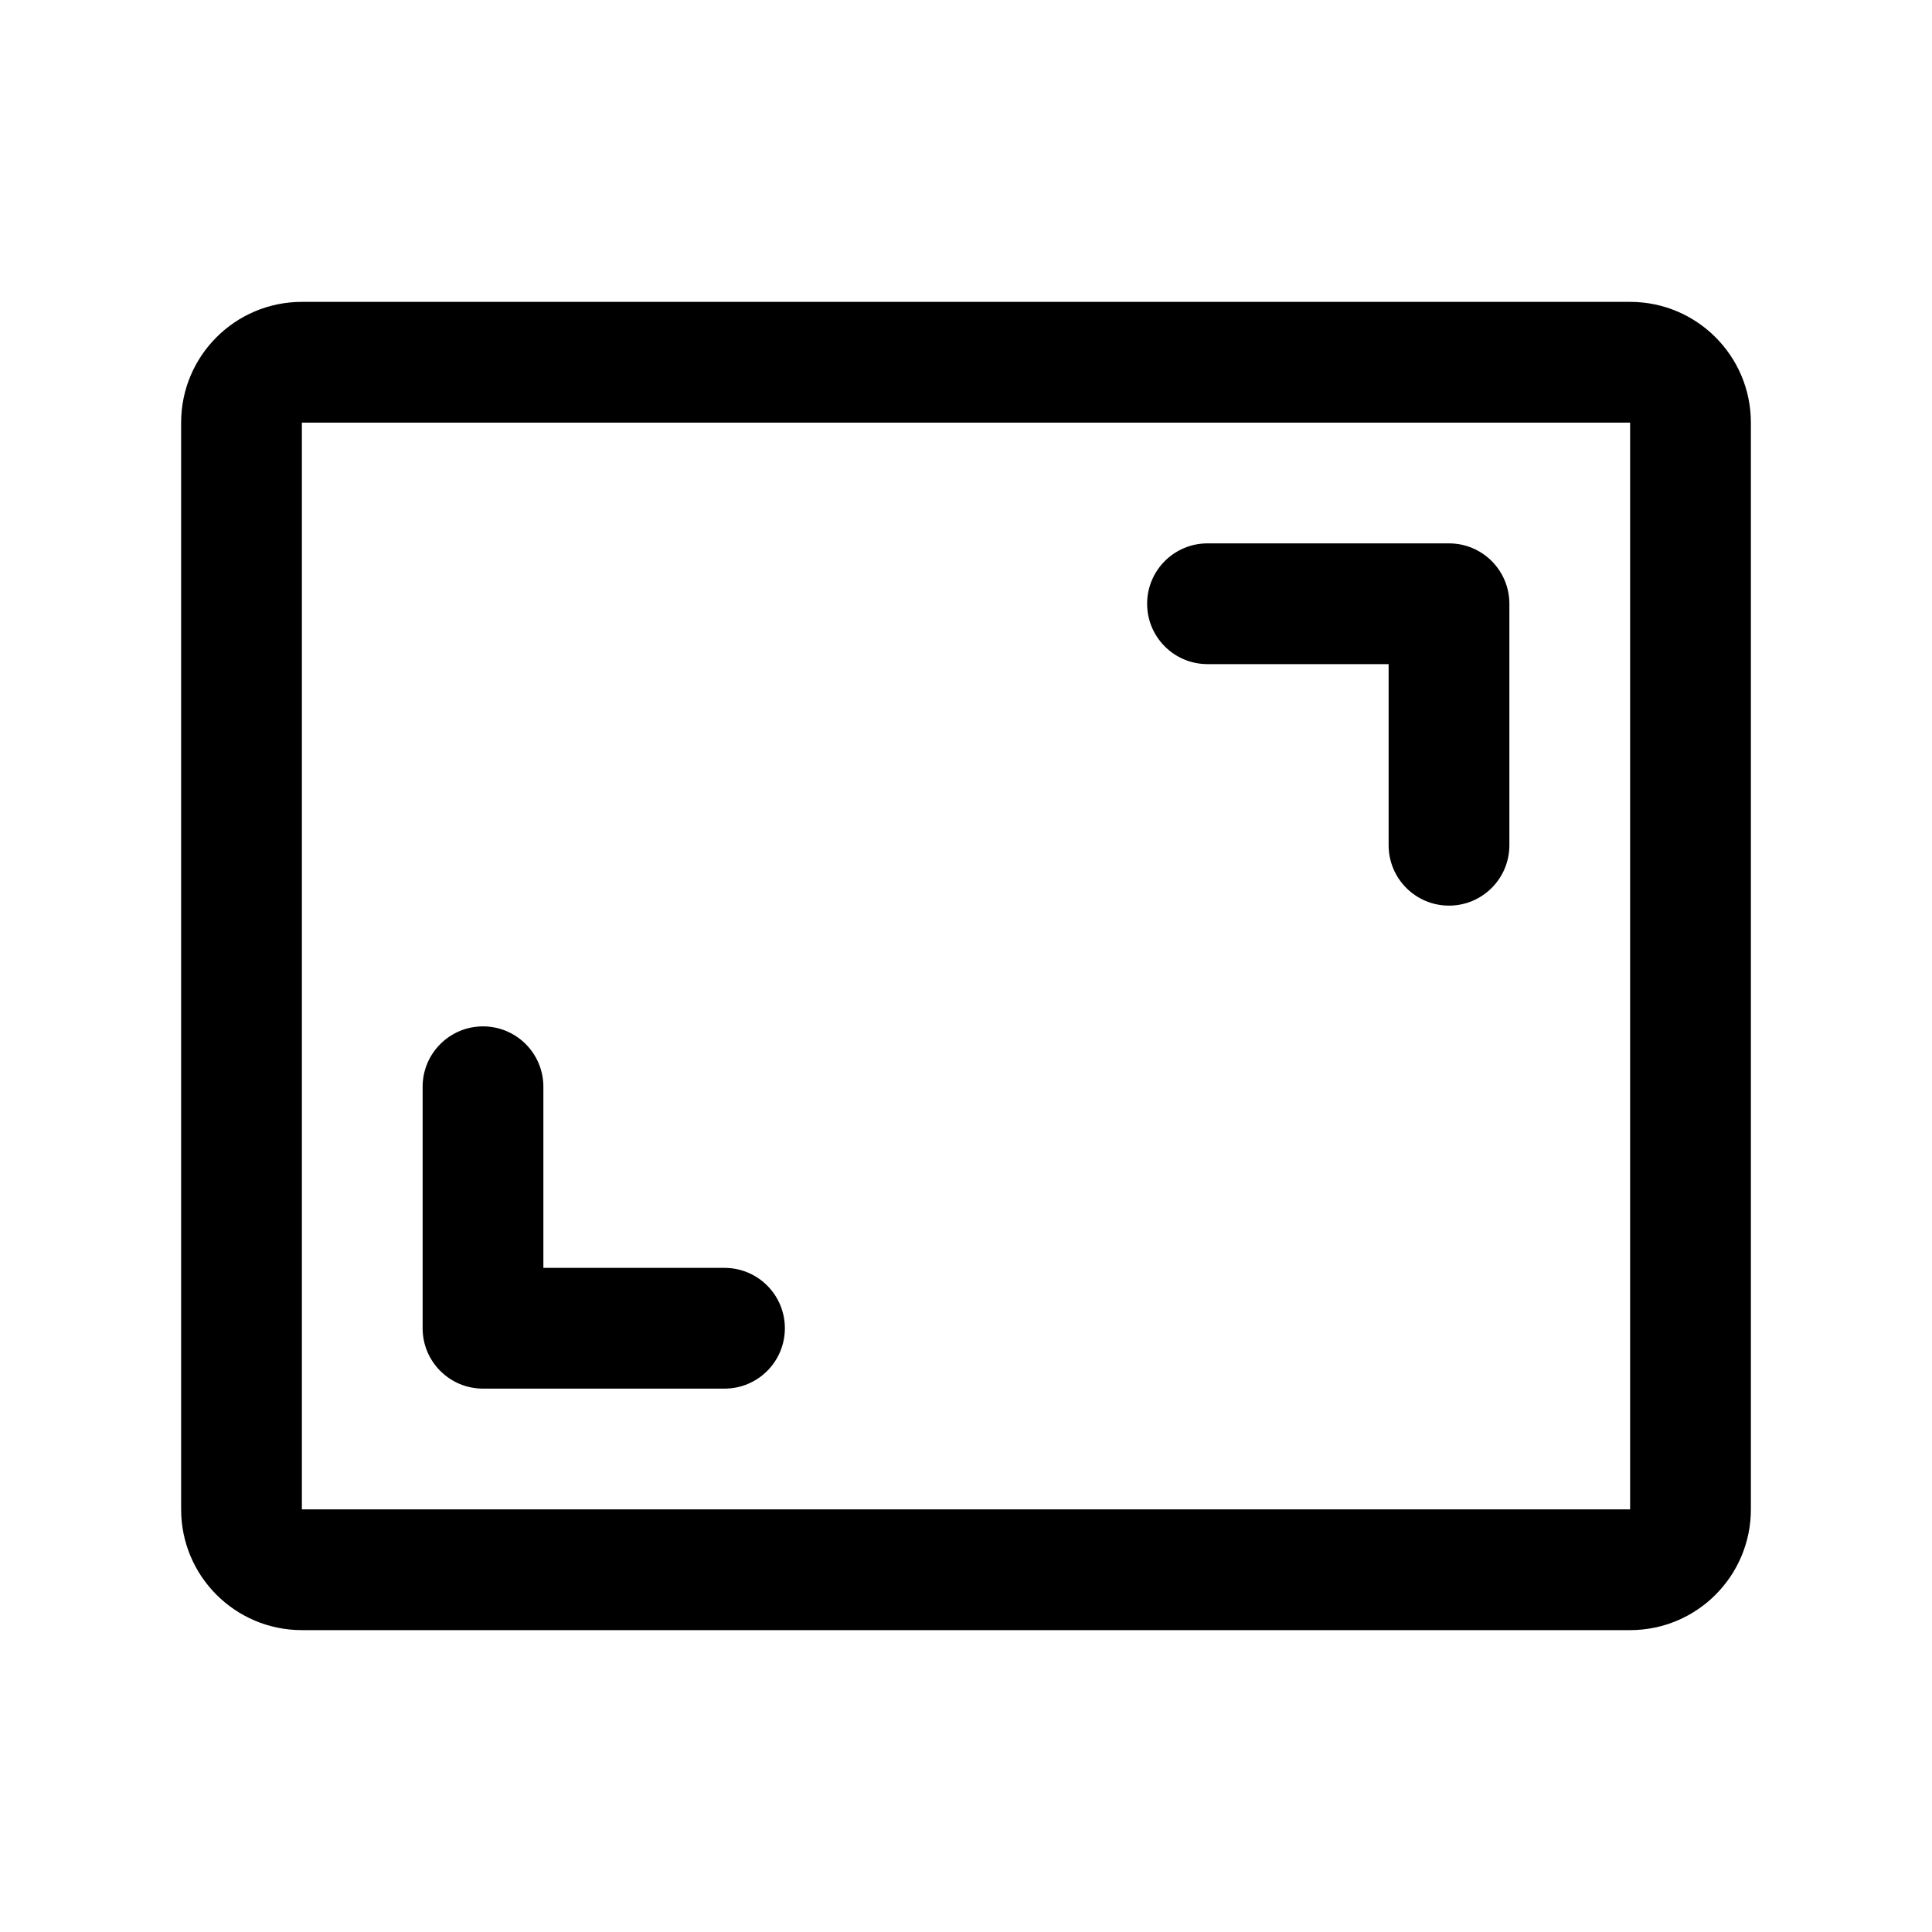
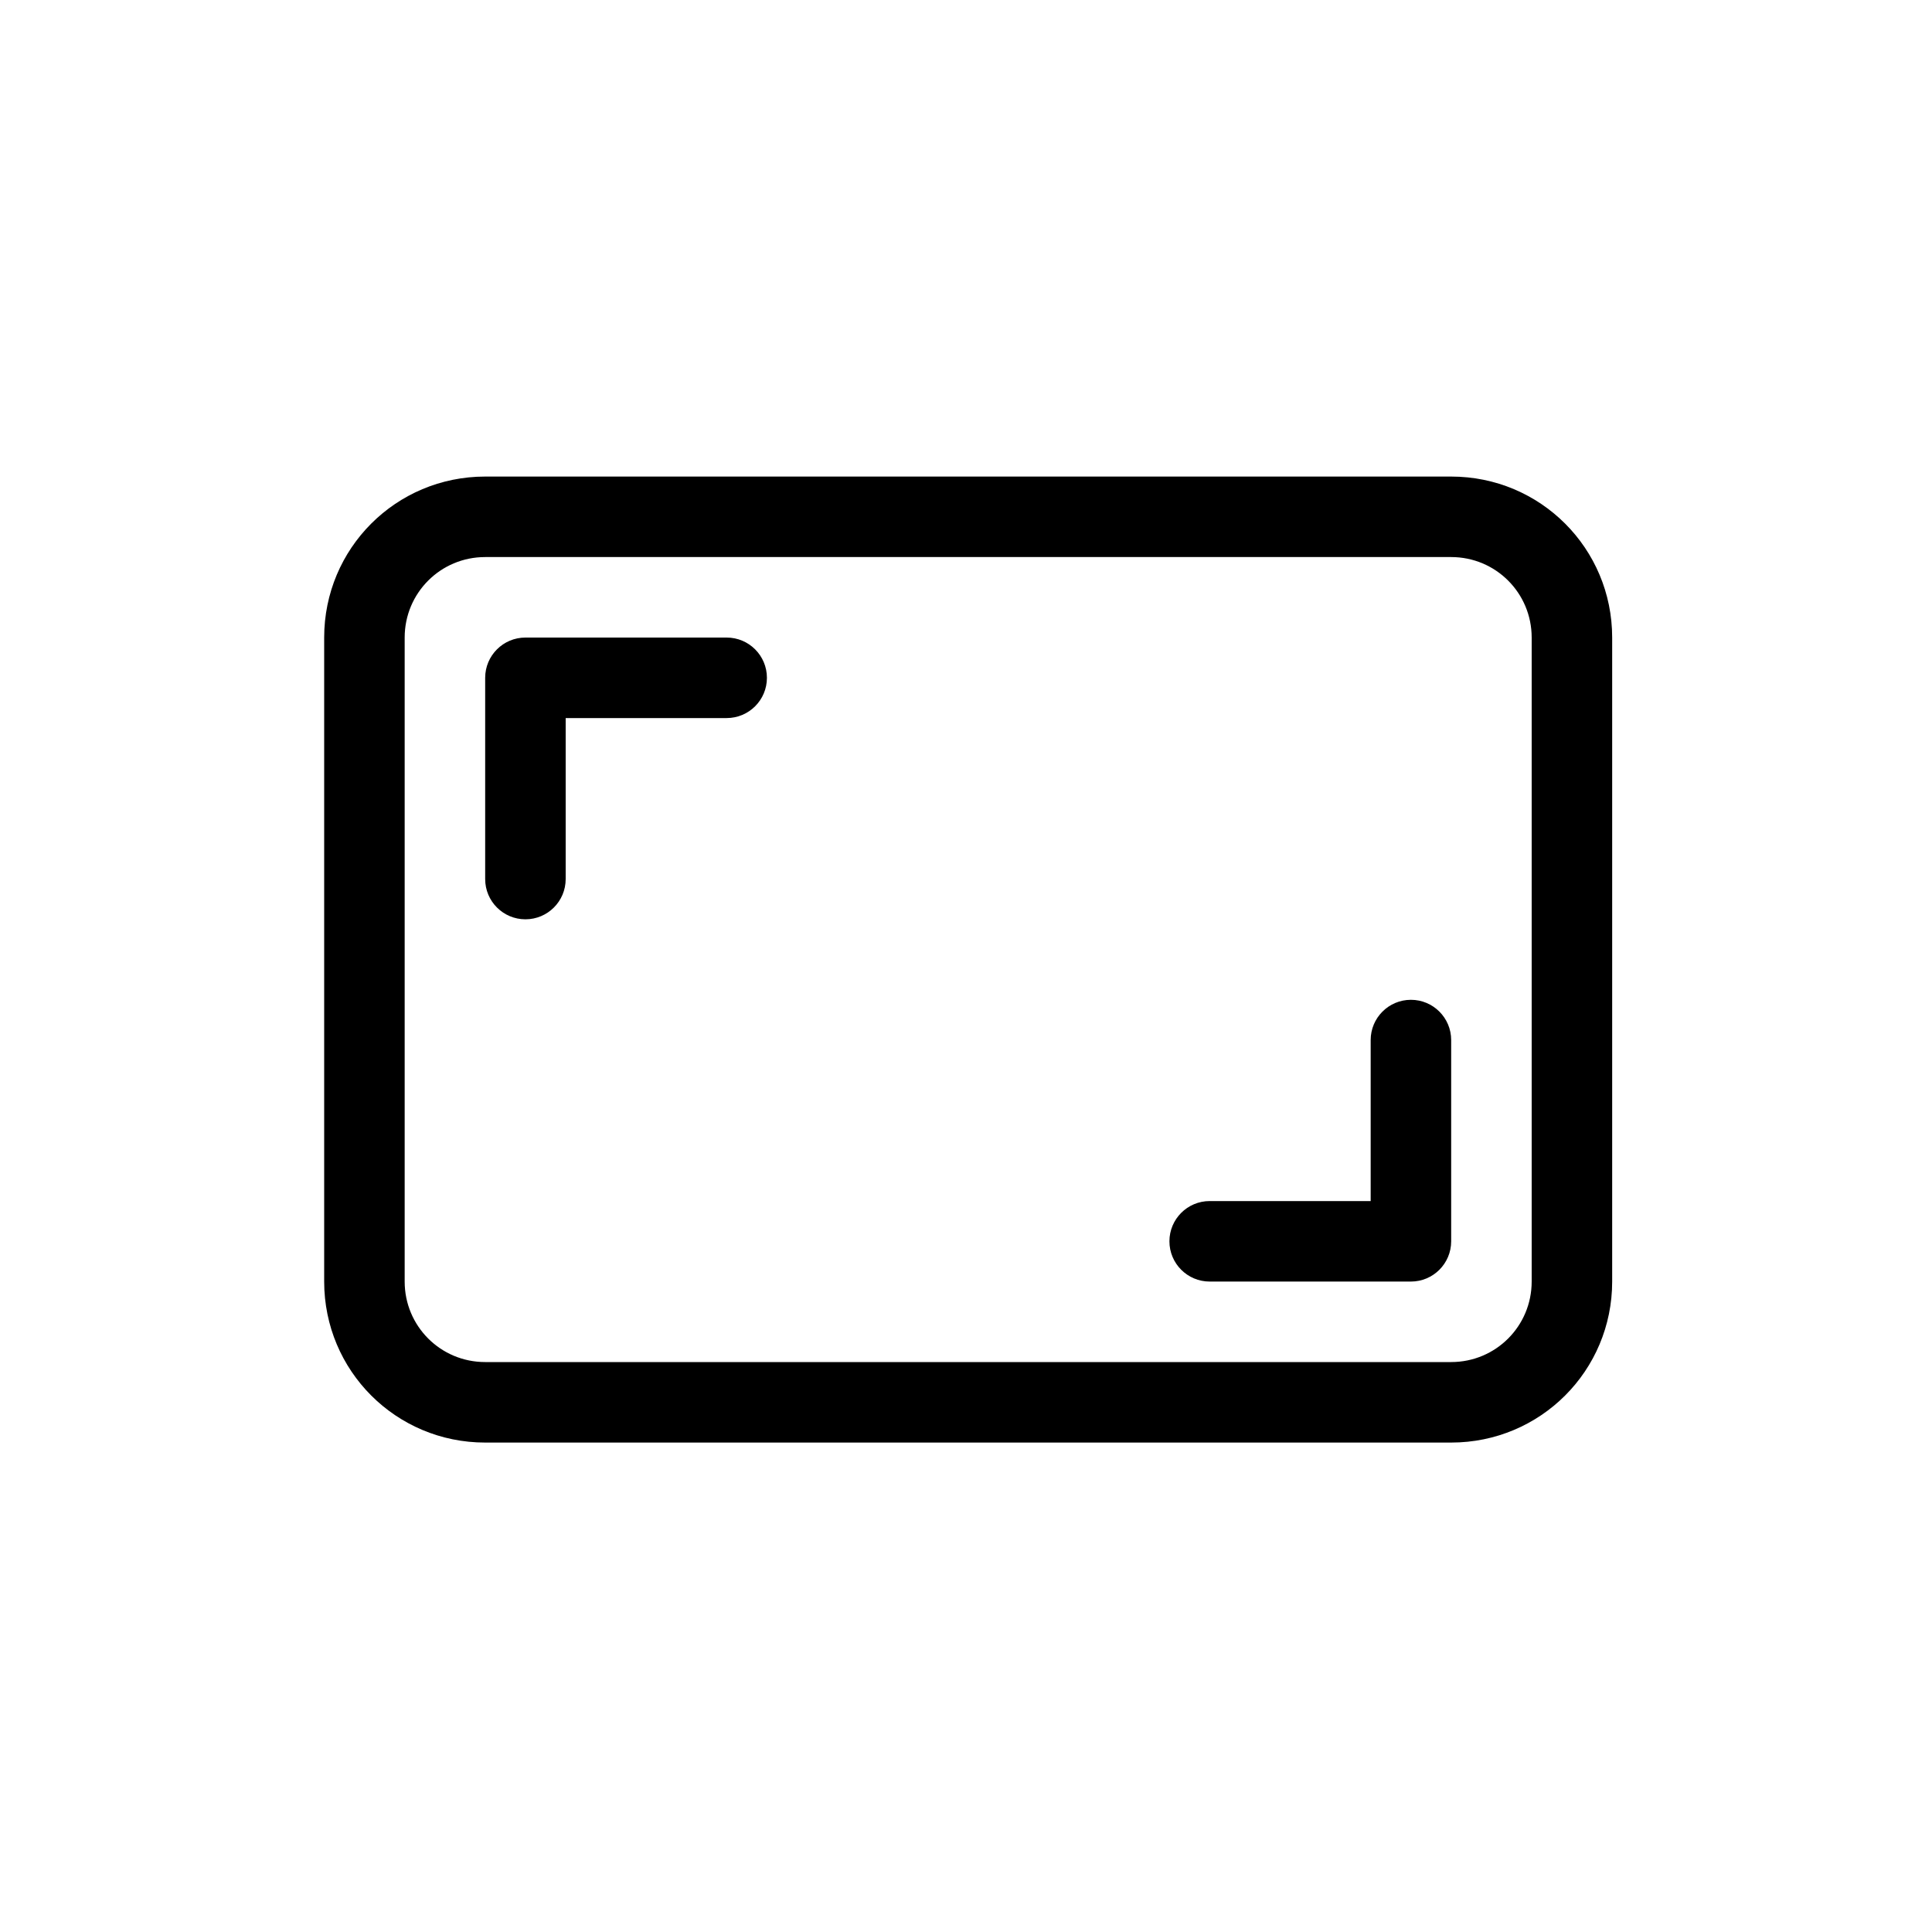
- <svg xmlns="http://www.w3.org/2000/svg" width="256" height="256" viewBox="0 0 256 256">
-   <path fill="black" d="M200,80v32a8,8,0,0,1-16,0V88H160a8,8,0,0,1,0-16h32A8,8,0,0,1,200,80ZM96,168H72V144a8,8,0,0,0-16,0v32a8,8,0,0,0,8,8H96a8,8,0,0,0,0-16ZM232,56V200a16,16,0,0,1-16,16H40a16,16,0,0,1-16-16V56A16,16,0,0,1,40,40H216A16,16,0,0,1,232,56ZM216,200V56H40V200H216Z" />
+ <svg xmlns="http://www.w3.org/2000/svg" width="24" height="24" fill="none" version="1.1" viewBox="0 0 24 24">
+   <path d="m6.027 5.92c-1.108 0-2 0.892-2 2v8c0 1.108 0.892 2 2 2h12c1.108 0 2-0.892 2-2v-8c0-1.108-0.892-2-2-2h-12zm0 1h12c0.554 0 1 0.446 1 1v8c0 0.554-0.446 1-1 1h-12c-0.554 0-1-0.446-1-1v-8c0-0.554 0.446-1 1-1zm0.5 1a0.5 0.5 0 0 0-0.5 0.5v2.5a0.5 0.5 0 0 0 0.5 0.5 0.5 0.5 0 0 0 0.5-0.5v-2h2a0.5 0.5 0 0 0 0.5-0.5 0.5 0.5 0 0 0-0.5-0.5h-2.5zm11 4.5a0.5 0.5 0 0 0-0.5 0.5v2h-2a0.5 0.5 0 0 0-0.5 0.5 0.5 0.5 0 0 0 0.5 0.5h2.5a0.5 0.5 0 0 0 0.5-0.5v-2.5a0.5 0.5 0 0 0-0.5-0.5z" fill="#000" style="paint-order:markers fill stroke" />
</svg>
